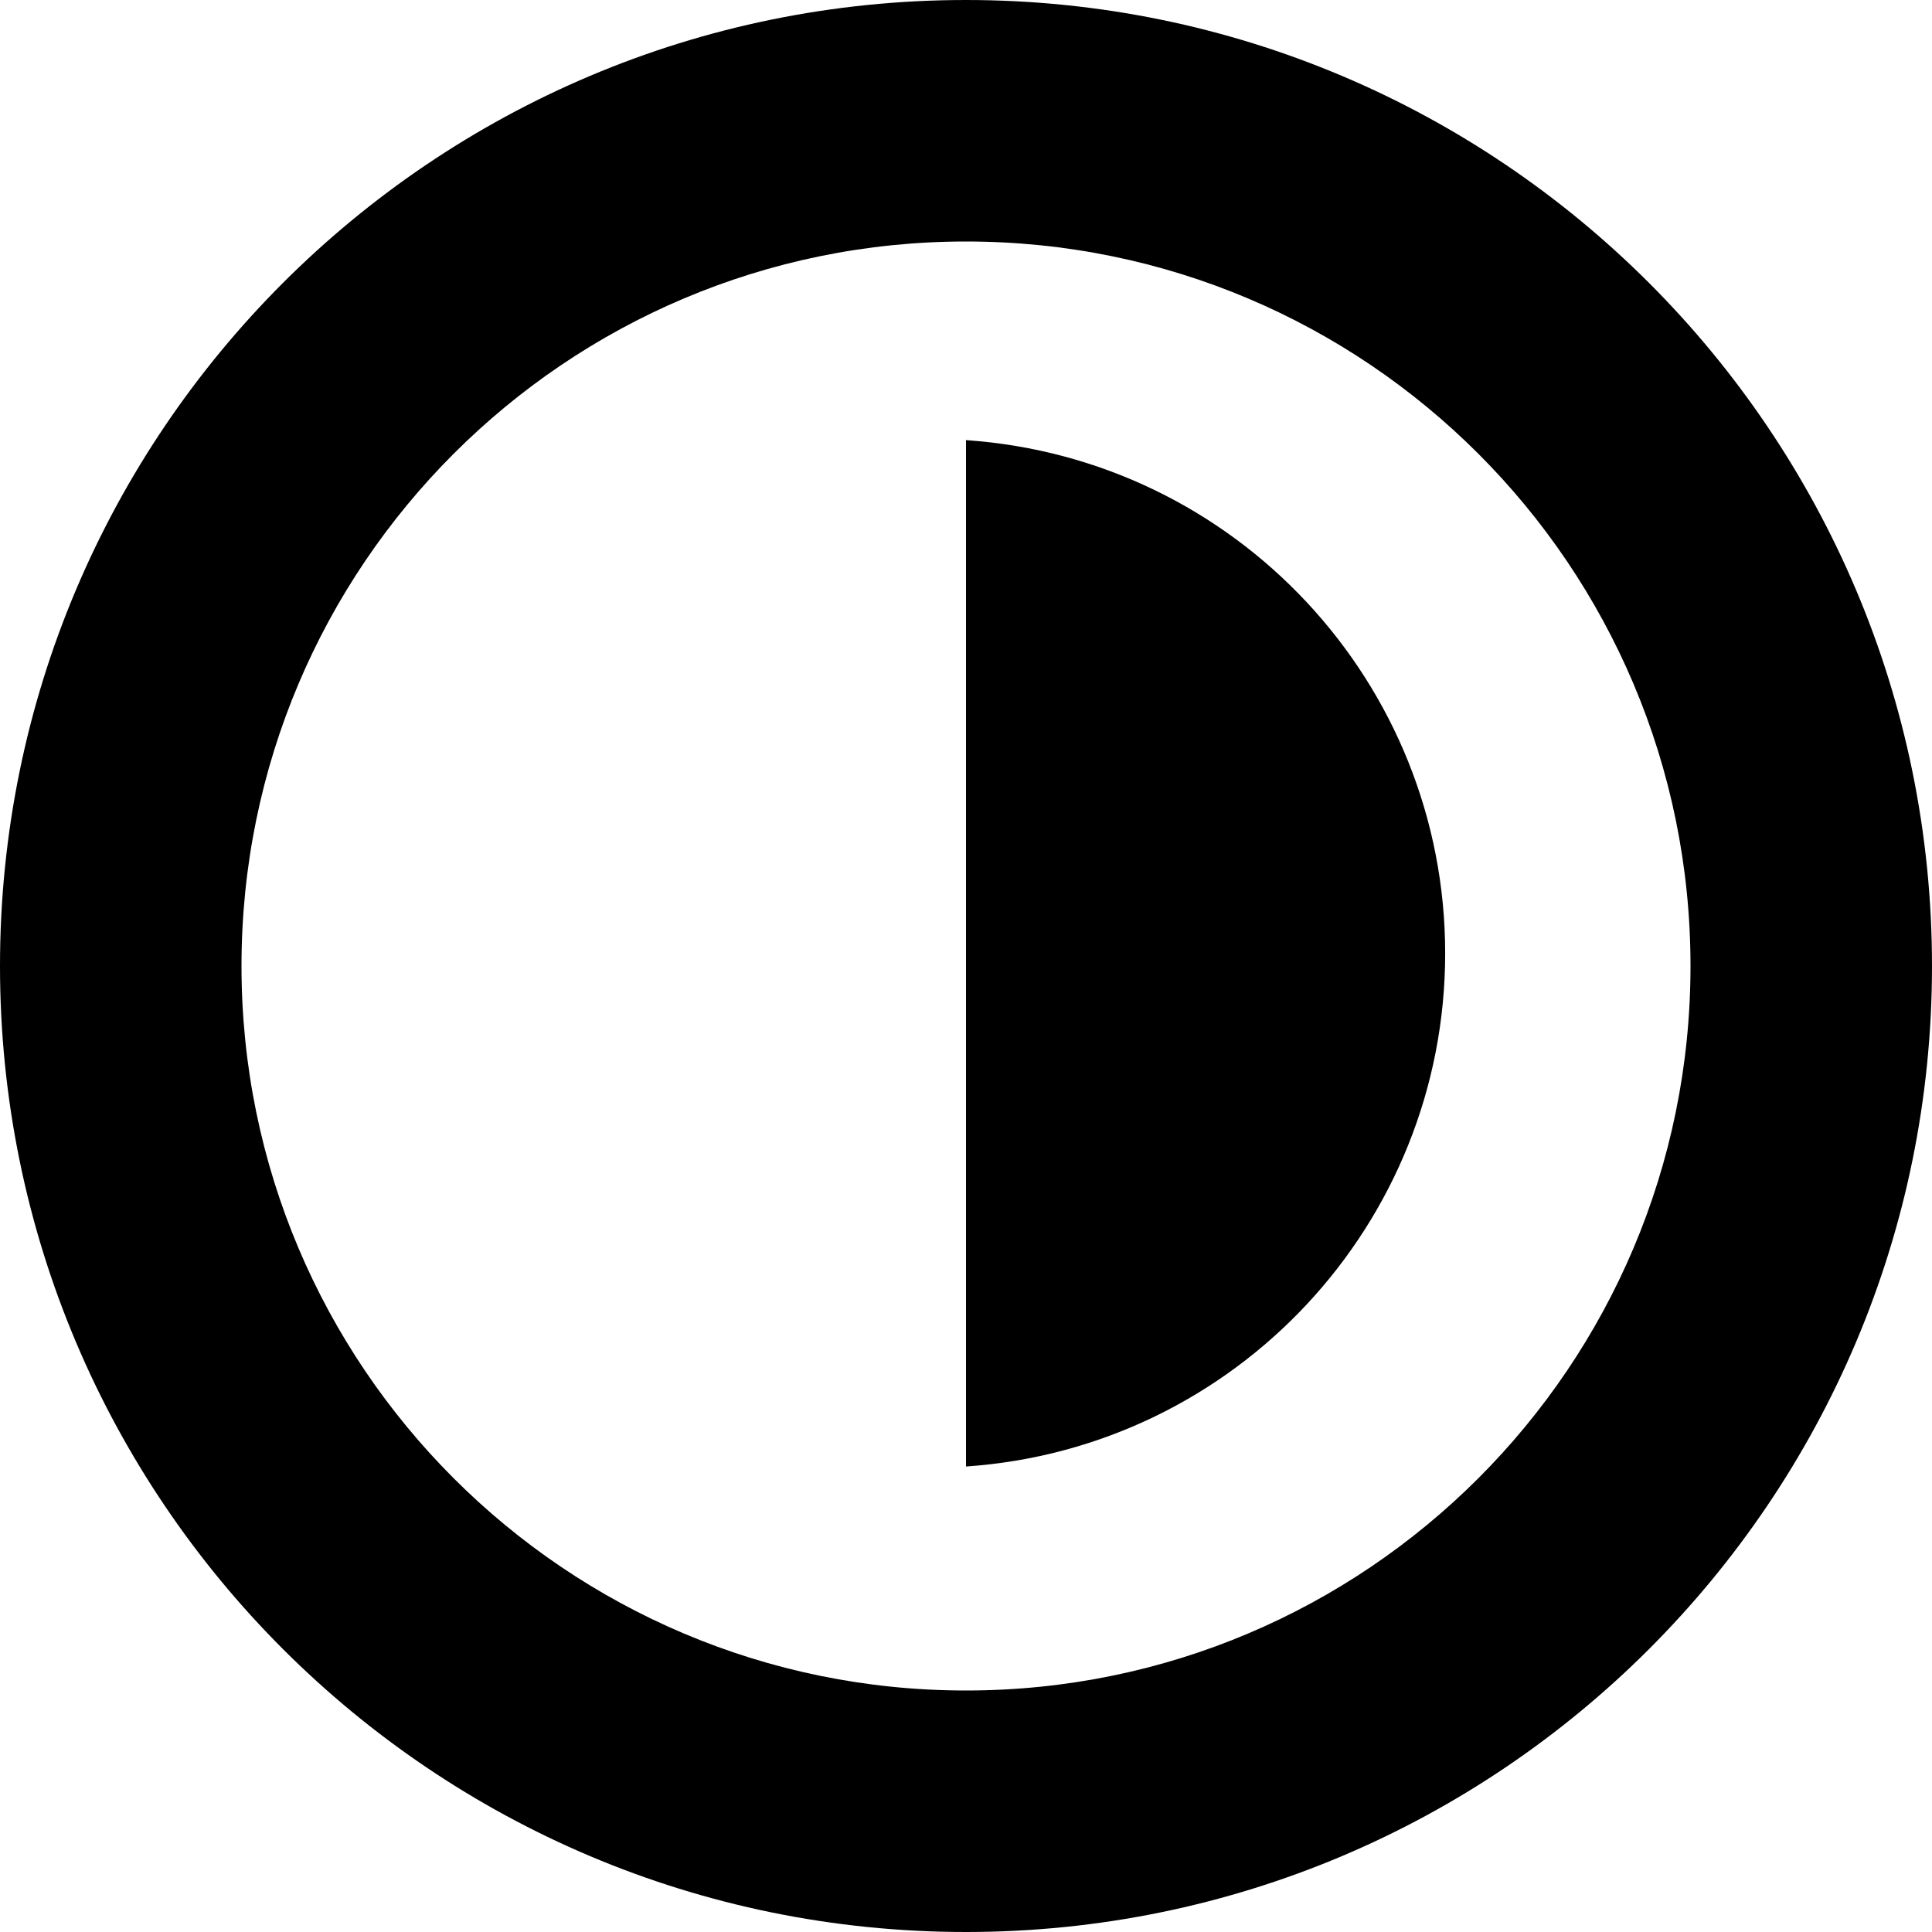
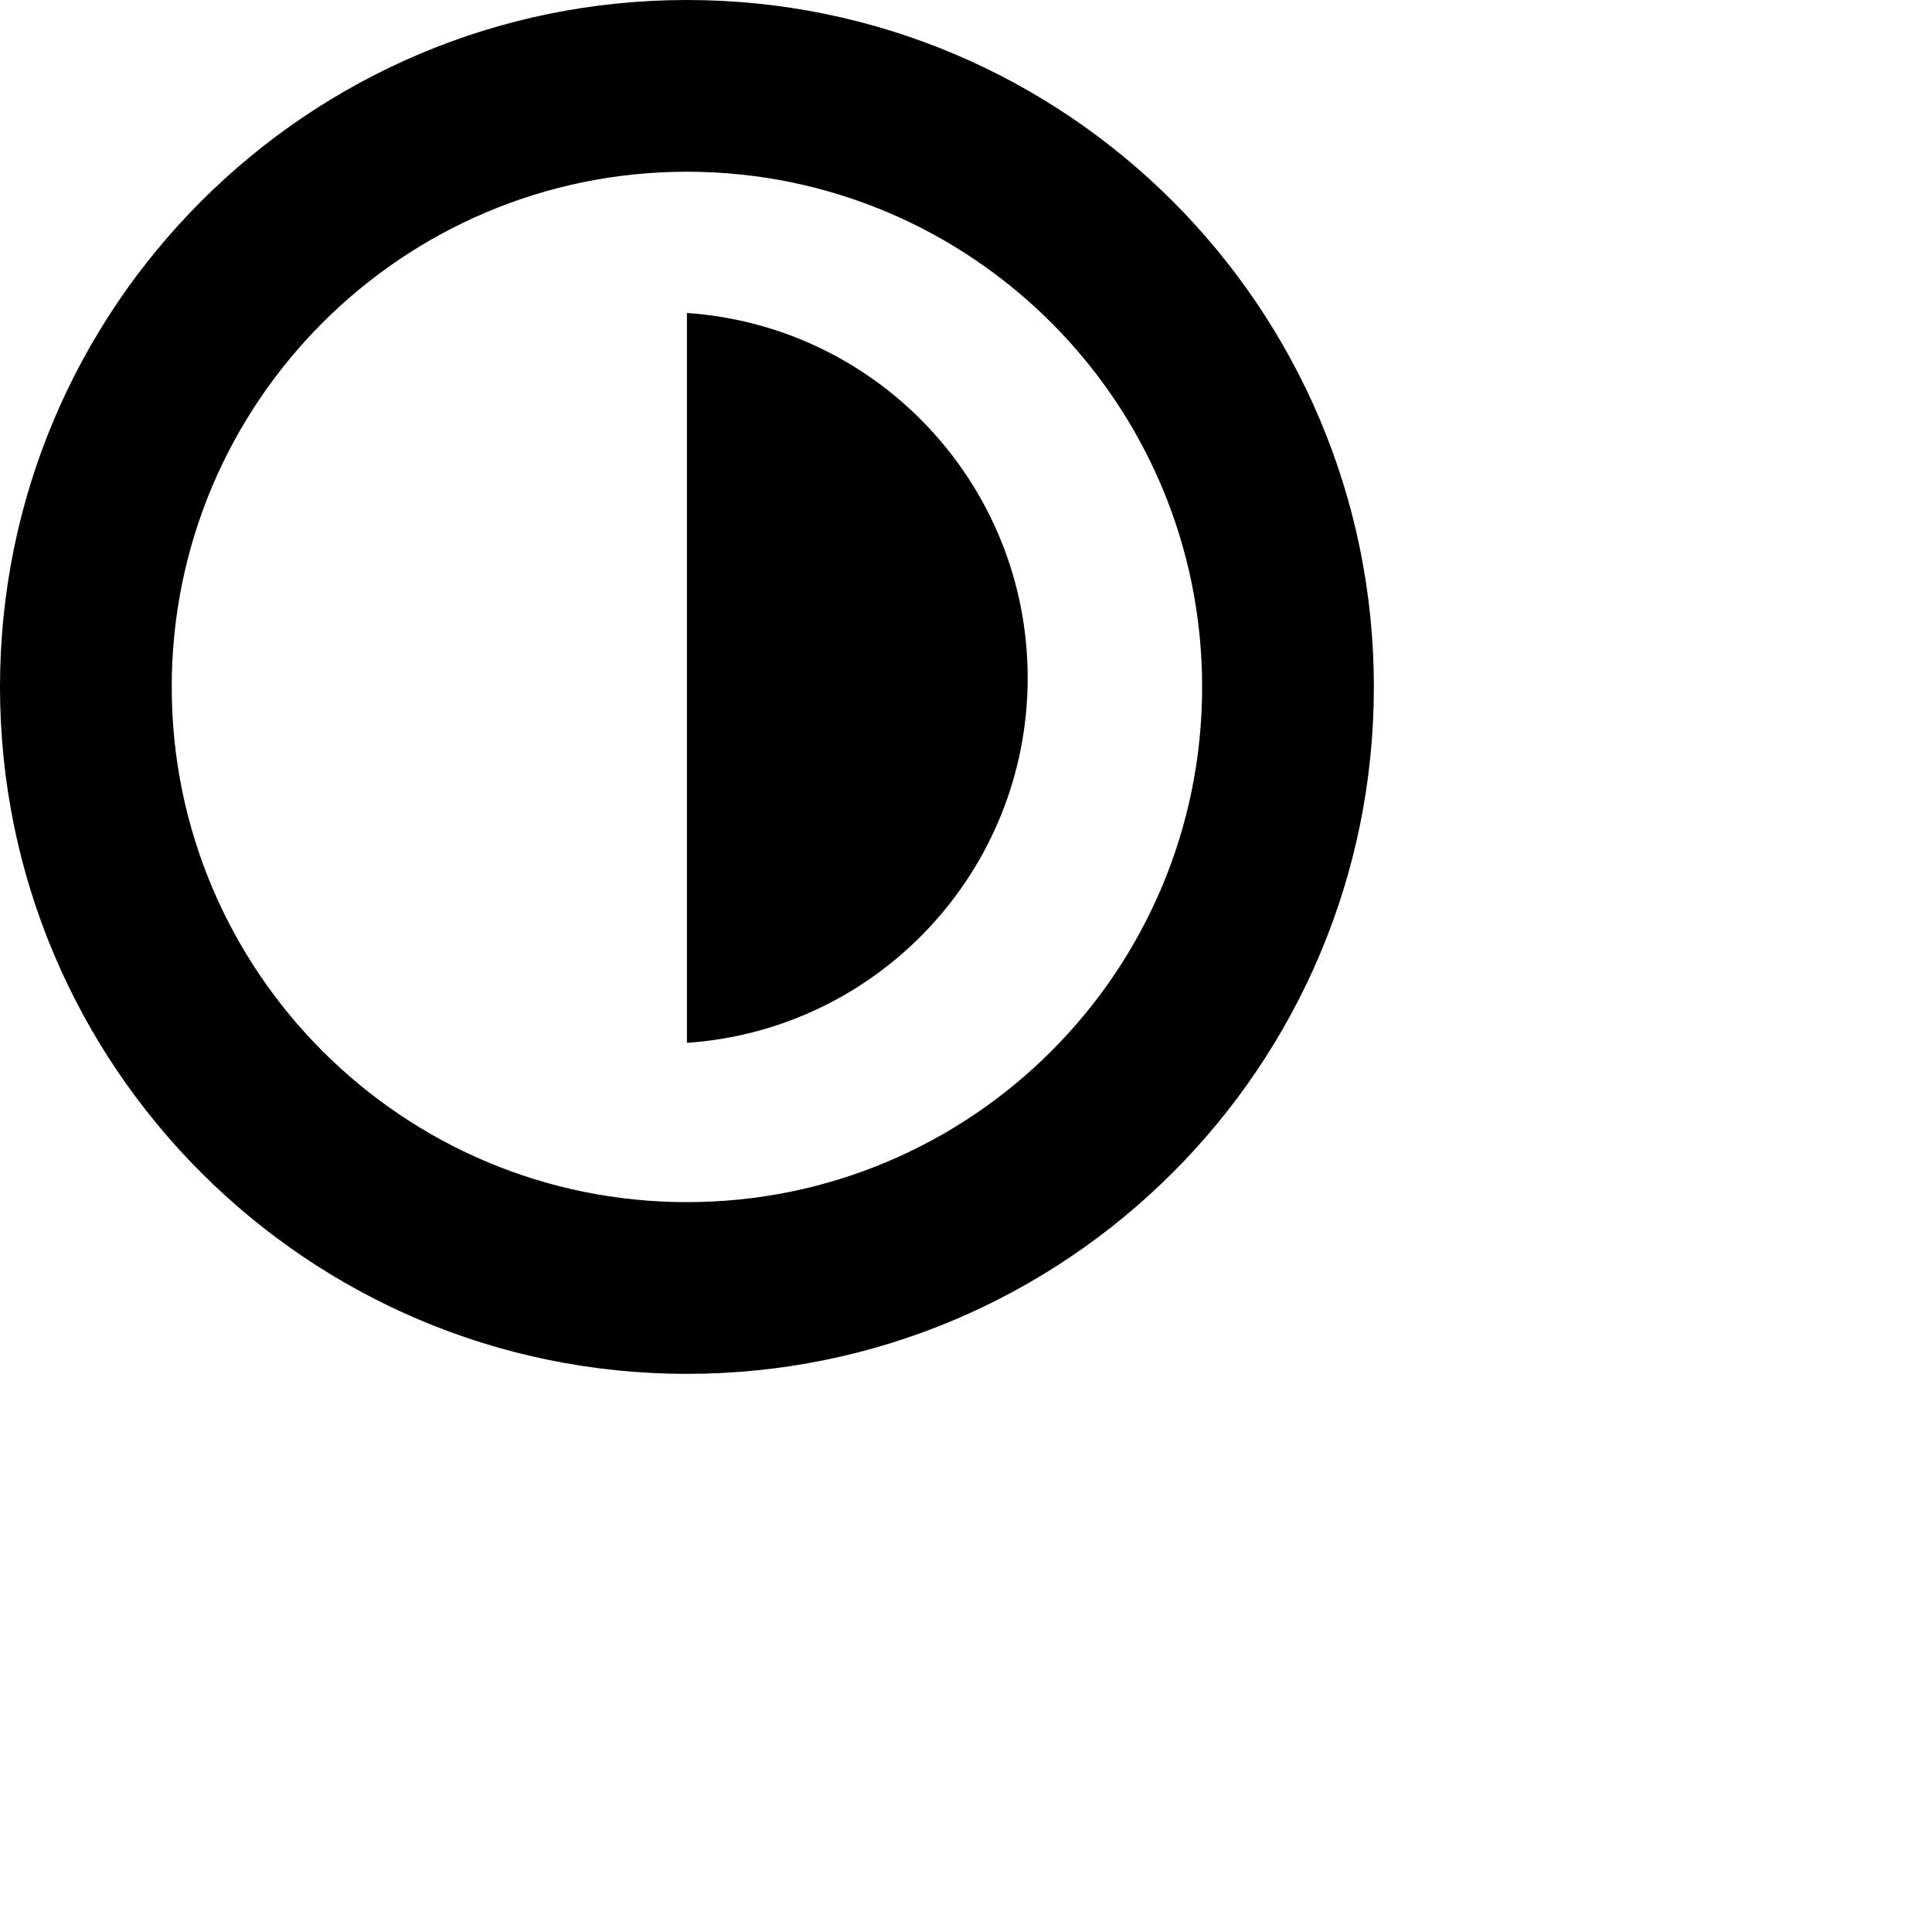
- <svg xmlns="http://www.w3.org/2000/svg" viewBox="0 0 32 32">
+ <svg xmlns="http://www.w3.org/2000/svg" viewBox="0 0 45 45">
  <g>
    <path d="M16 4a12 12 0 1 1 0 24 12 12 0 0 1 0-24Zm0-4a16 16 0 1 0 0 32 16 16 0 0 0 0-32Z" />
    <path d="M16 24.29a8.52 8.52 0 0 0 0-17" />
  </g>
</svg>
